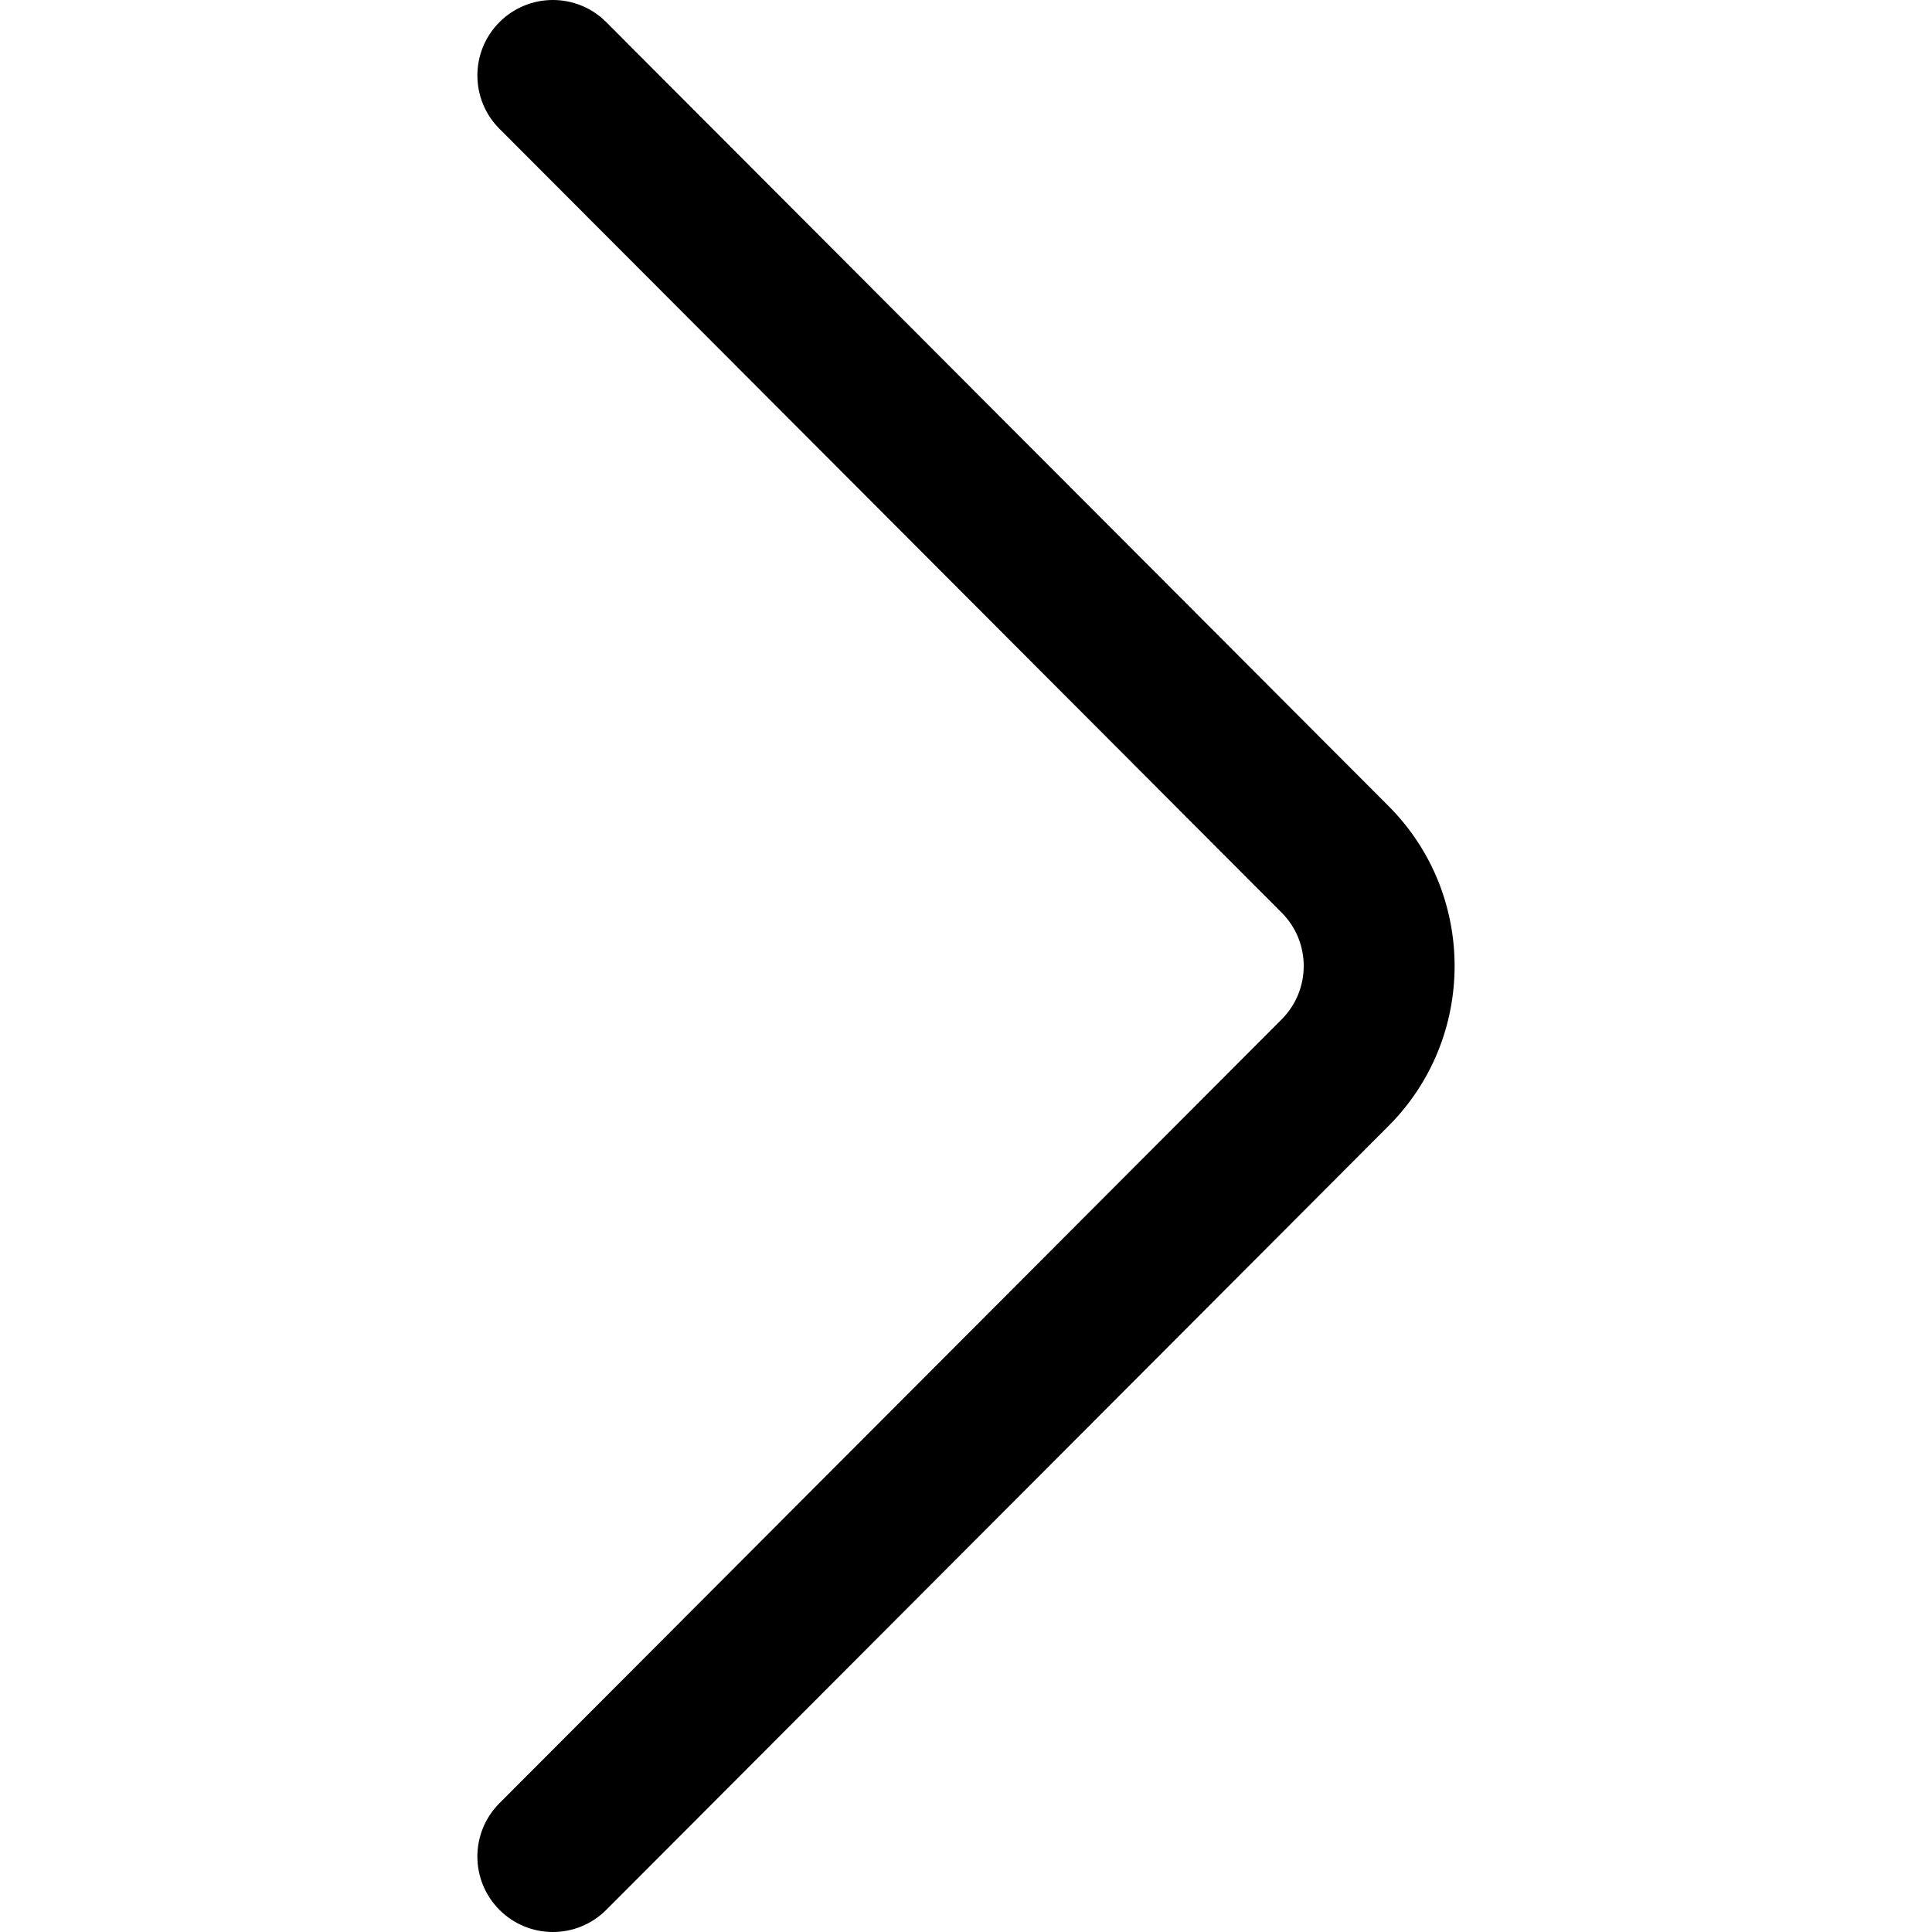
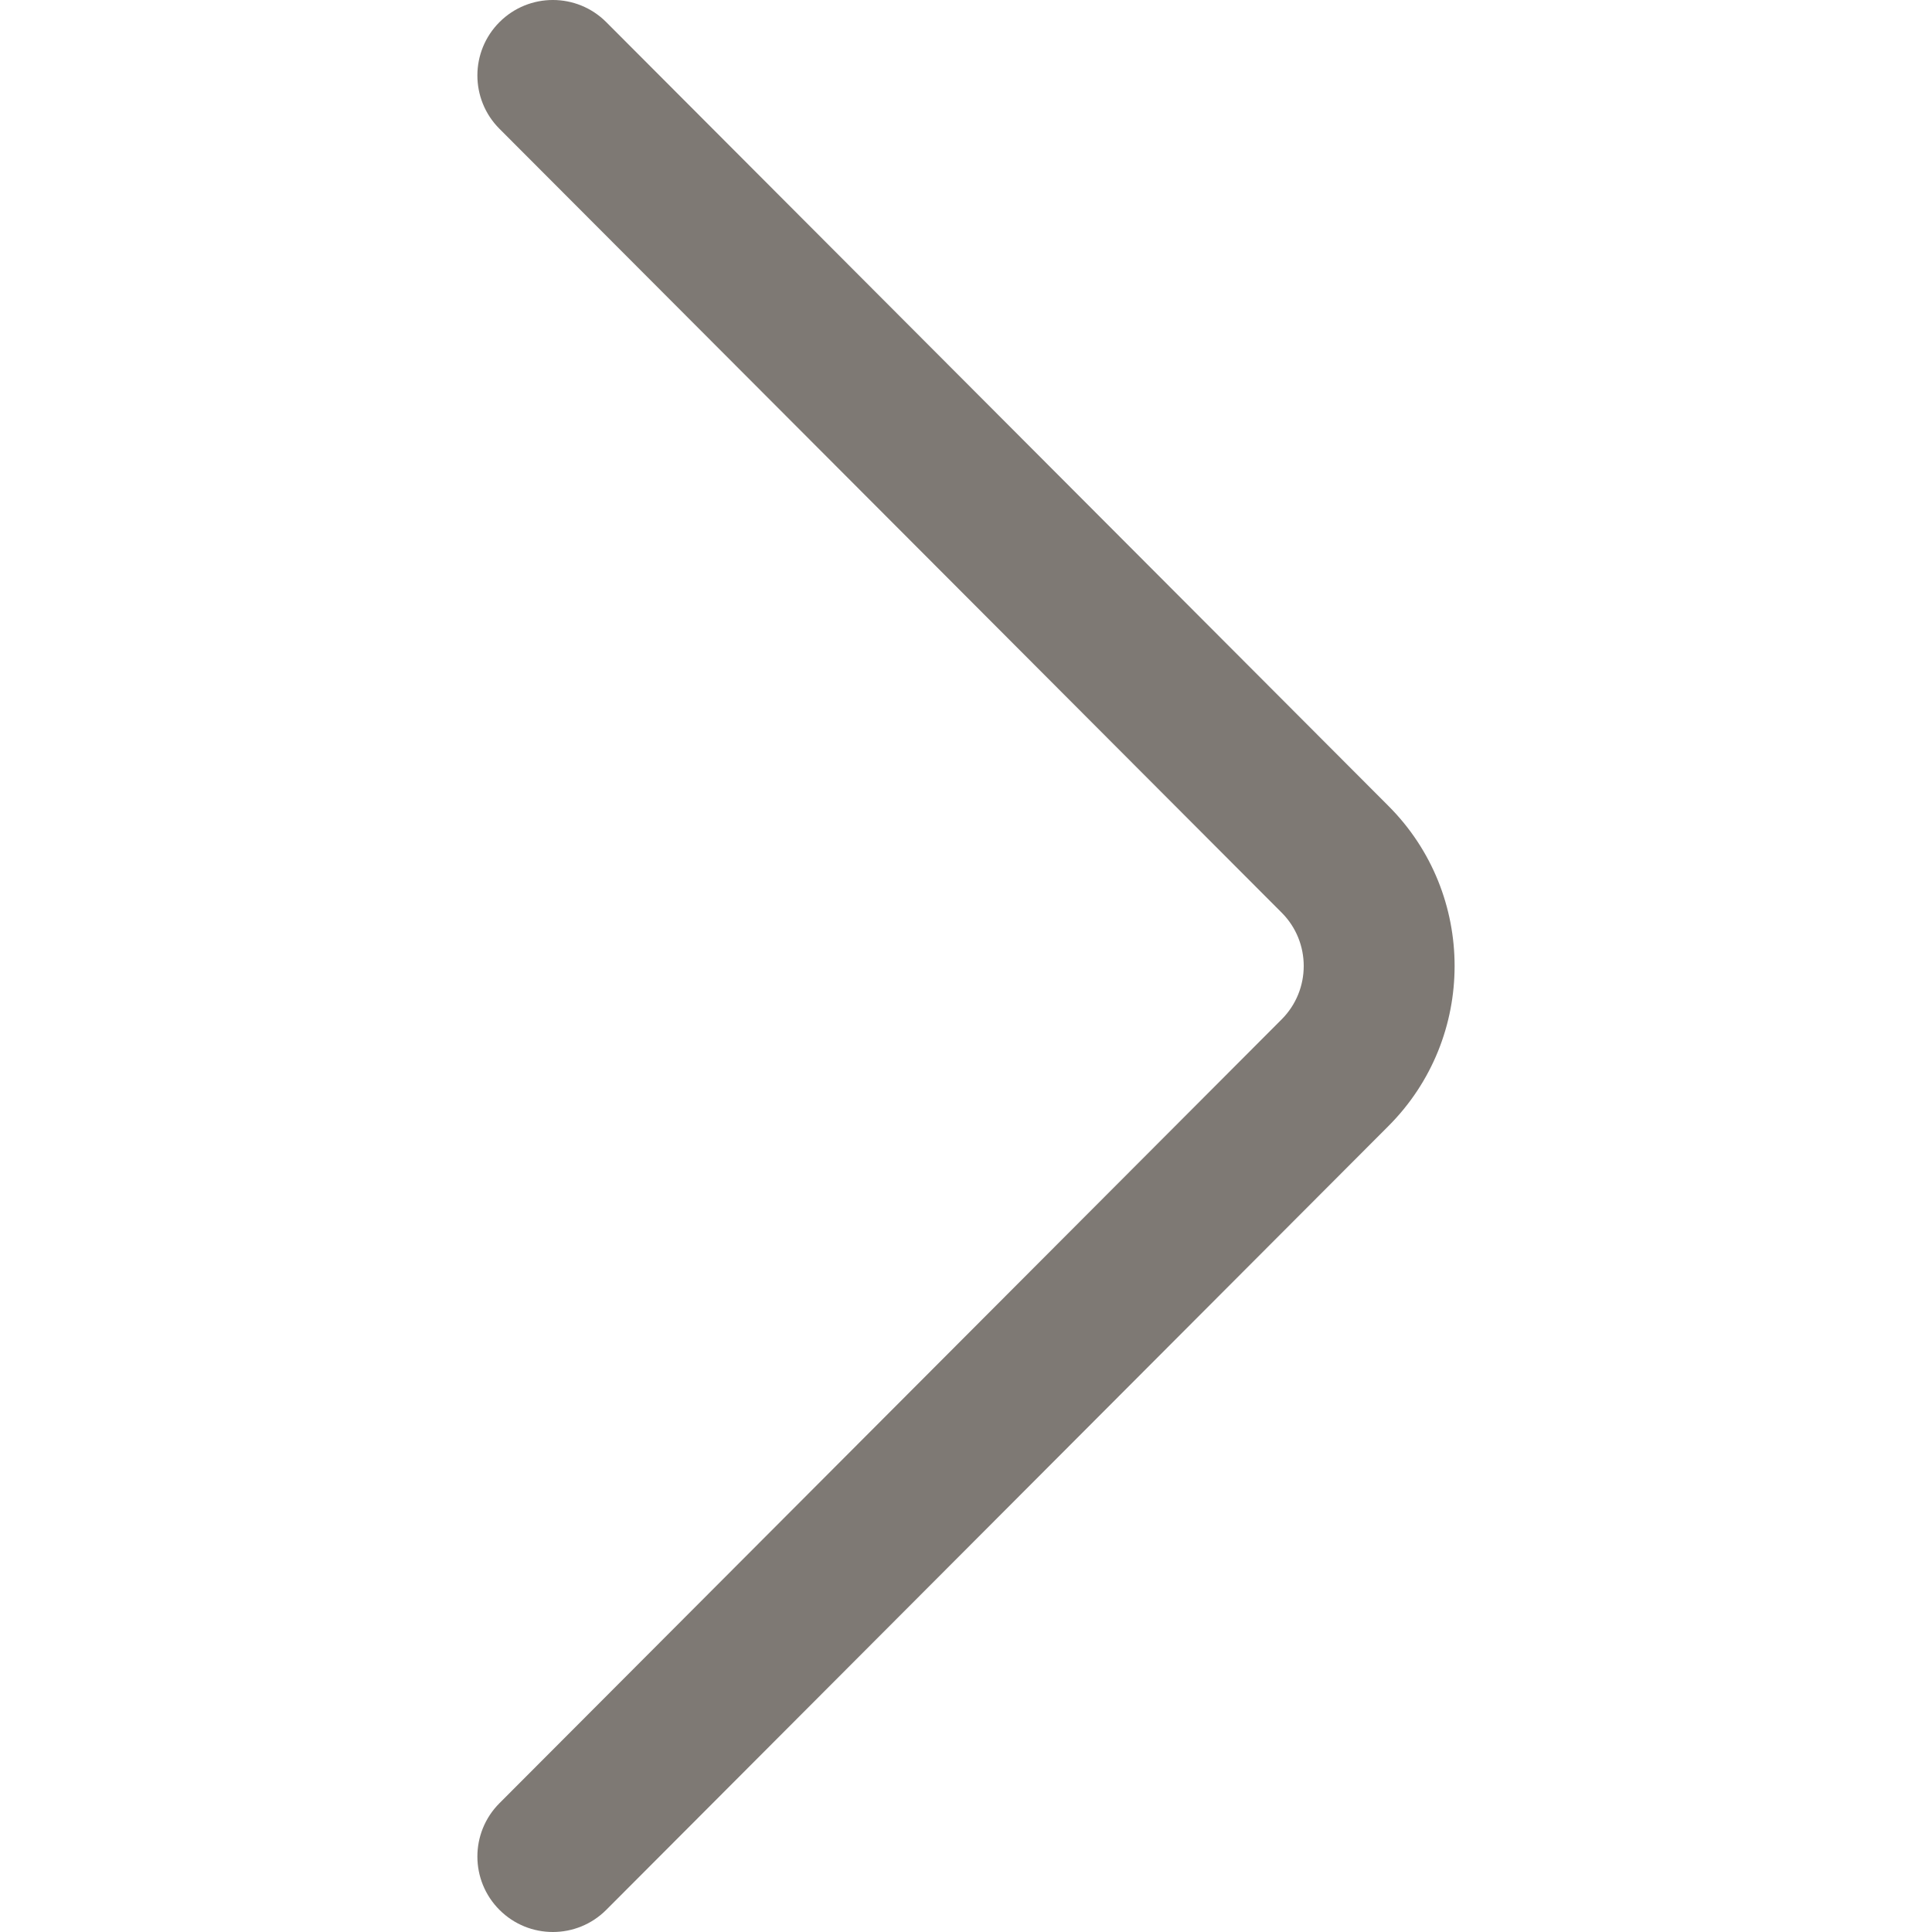
<svg xmlns="http://www.w3.org/2000/svg" version="1.1" id="Capa_1" x="0px" y="0px" viewBox="0 0 512 512" style="enable-background:new 0 0 512 512;" xml:space="preserve">
+   <style>
+         path{
+         	fill: #7e7974
+         }
+     </style>
  <g>
    <g>
      <path d="M367.954,213.588L160.67,5.872c-7.804-7.819-20.467-7.831-28.284-0.029c-7.819,7.802-7.832,20.465-0.03,28.284    l207.299,207.731c7.798,7.798,7.798,20.486-0.015,28.299L132.356,477.873c-7.802,7.819-7.789,20.482,0.03,28.284    c3.903,3.896,9.016,5.843,14.127,5.843c5.125,0,10.25-1.958,14.157-5.873l207.269-207.701    C391.333,275.032,391.333,236.967,367.954,213.588z" />
    </g>
  </g>
  <g>
</g>
  <g>
</g>
  <g>
</g>
  <g>
</g>
  <g>
</g>
  <g>
</g>
  <g>
</g>
  <g>
</g>
  <g>
</g>
  <g>
</g>
  <g>
</g>
  <g>
</g>
  <g>
</g>
  <g>
</g>
  <g>
</g>
</svg>
